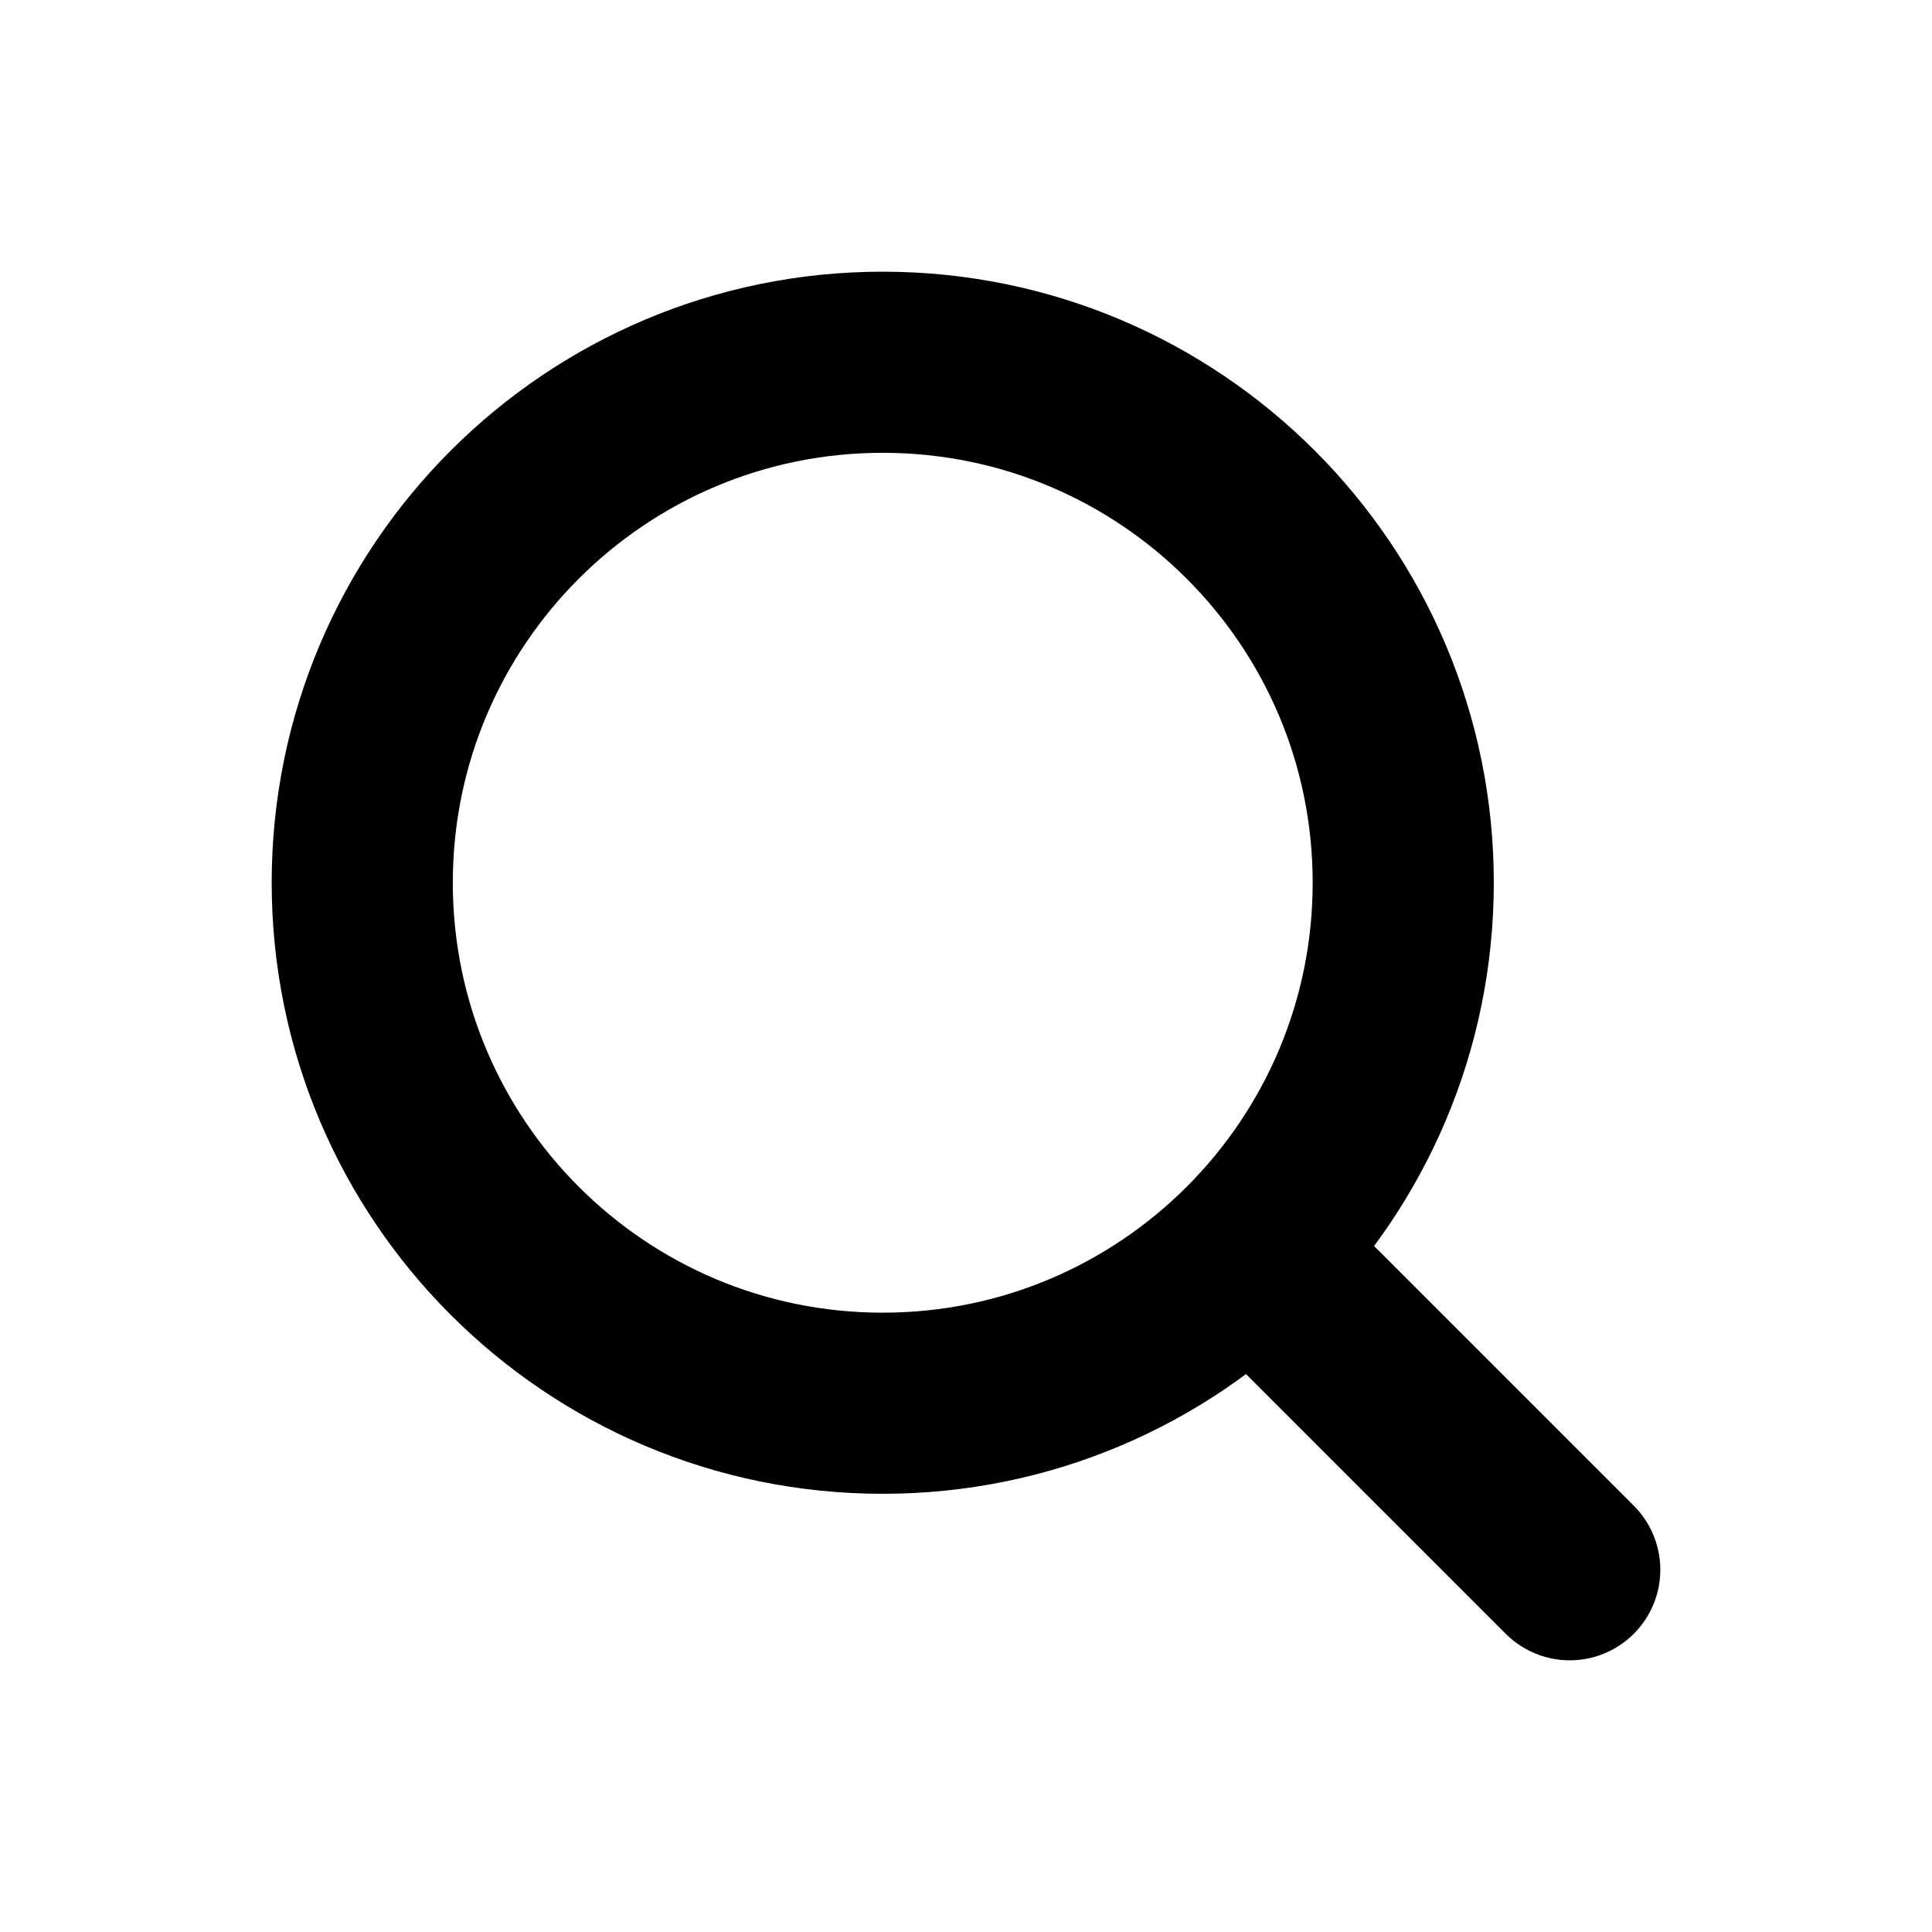
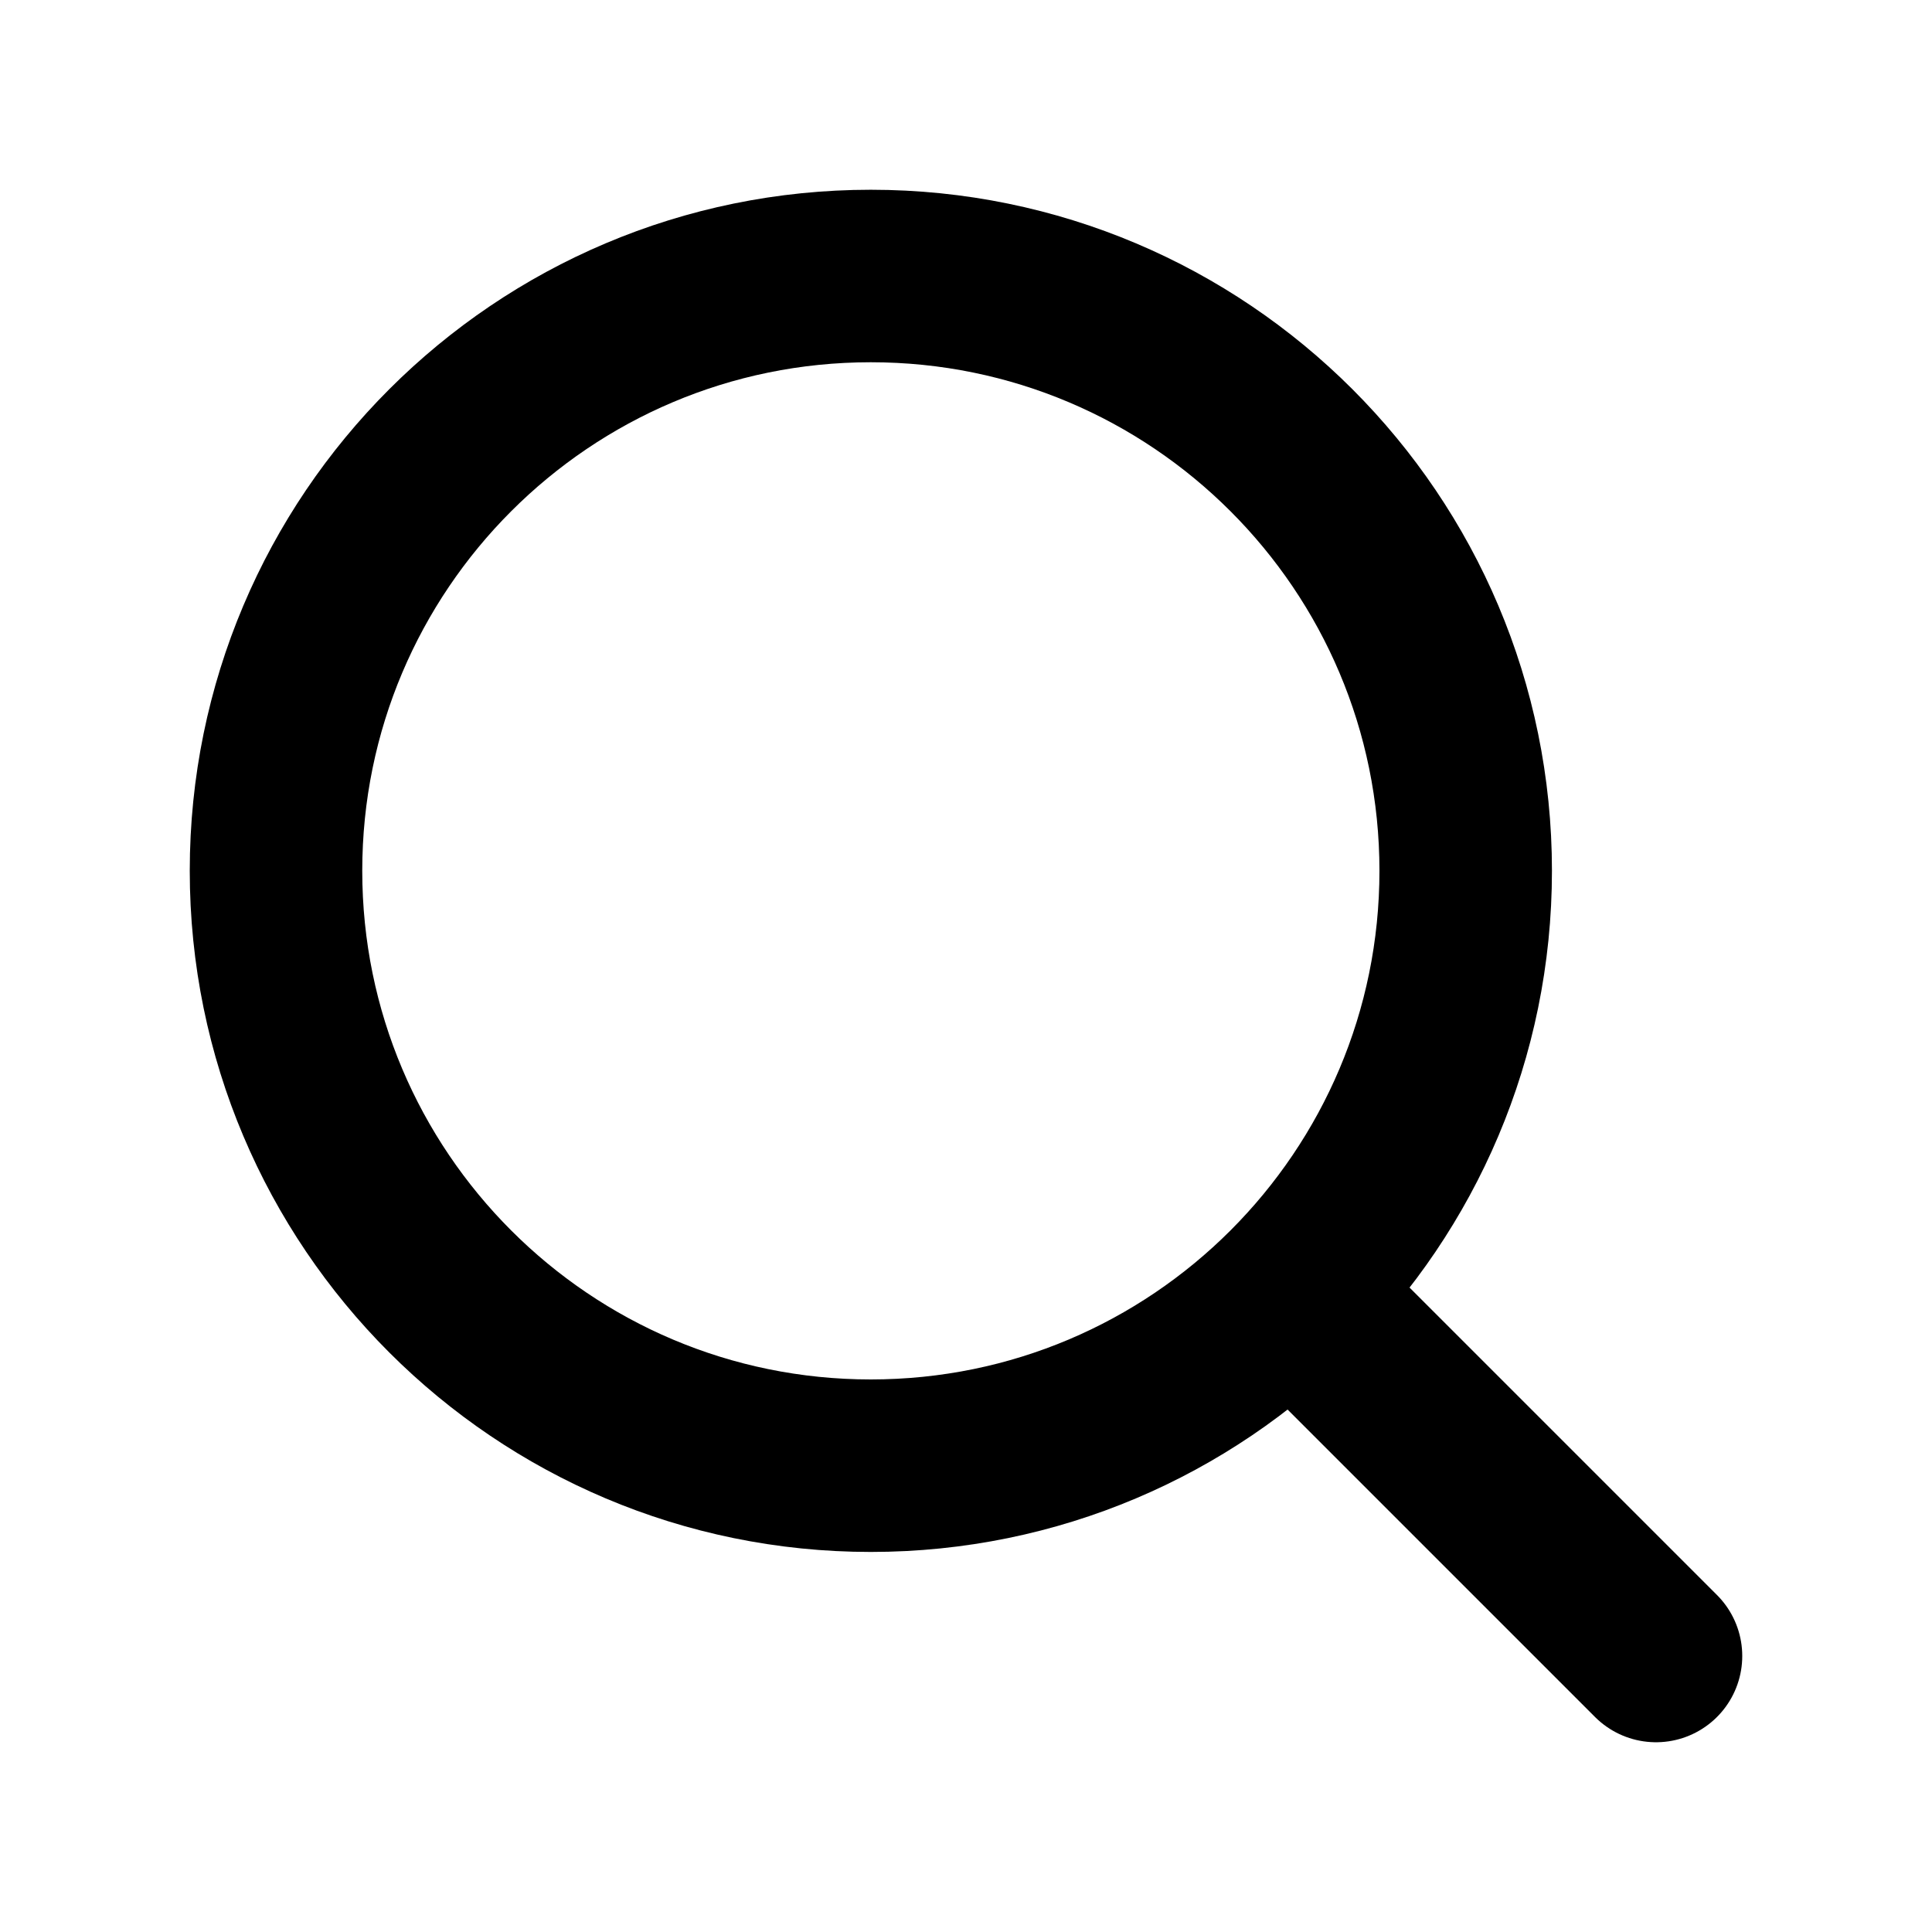
- <svg xmlns="http://www.w3.org/2000/svg" width="16" height="16" viewBox="0 0 16 16" fill="none">
-   <path d="M13 13L10.414 10.414M3 7.31C3 4.93 4.93 3 7.31 3C9.691 3 11.621 4.93 11.621 7.31C11.621 9.691 9.691 11.621 7.31 11.621C4.93 11.621 3 9.691 3 7.31Z" stroke="black" stroke-width="1.5" stroke-linecap="round" stroke-linejoin="round" />
+ <svg xmlns="http://www.w3.org/2000/svg" width="14" height="14" viewBox="0 0 14 14" fill="none">
+   <path d="M12 12L9.414 9.414M2 6.31C2 3.93 3.93 2 6.31 2C8.691 2 10.621 3.93 10.621 6.31C10.621 8.691 8.691 10.621 6.31 10.621C3.93 10.621 2 8.691 2 6.31Z" stroke="black" stroke-width="1.25" stroke-linecap="round" stroke-linejoin="round" />
</svg>
